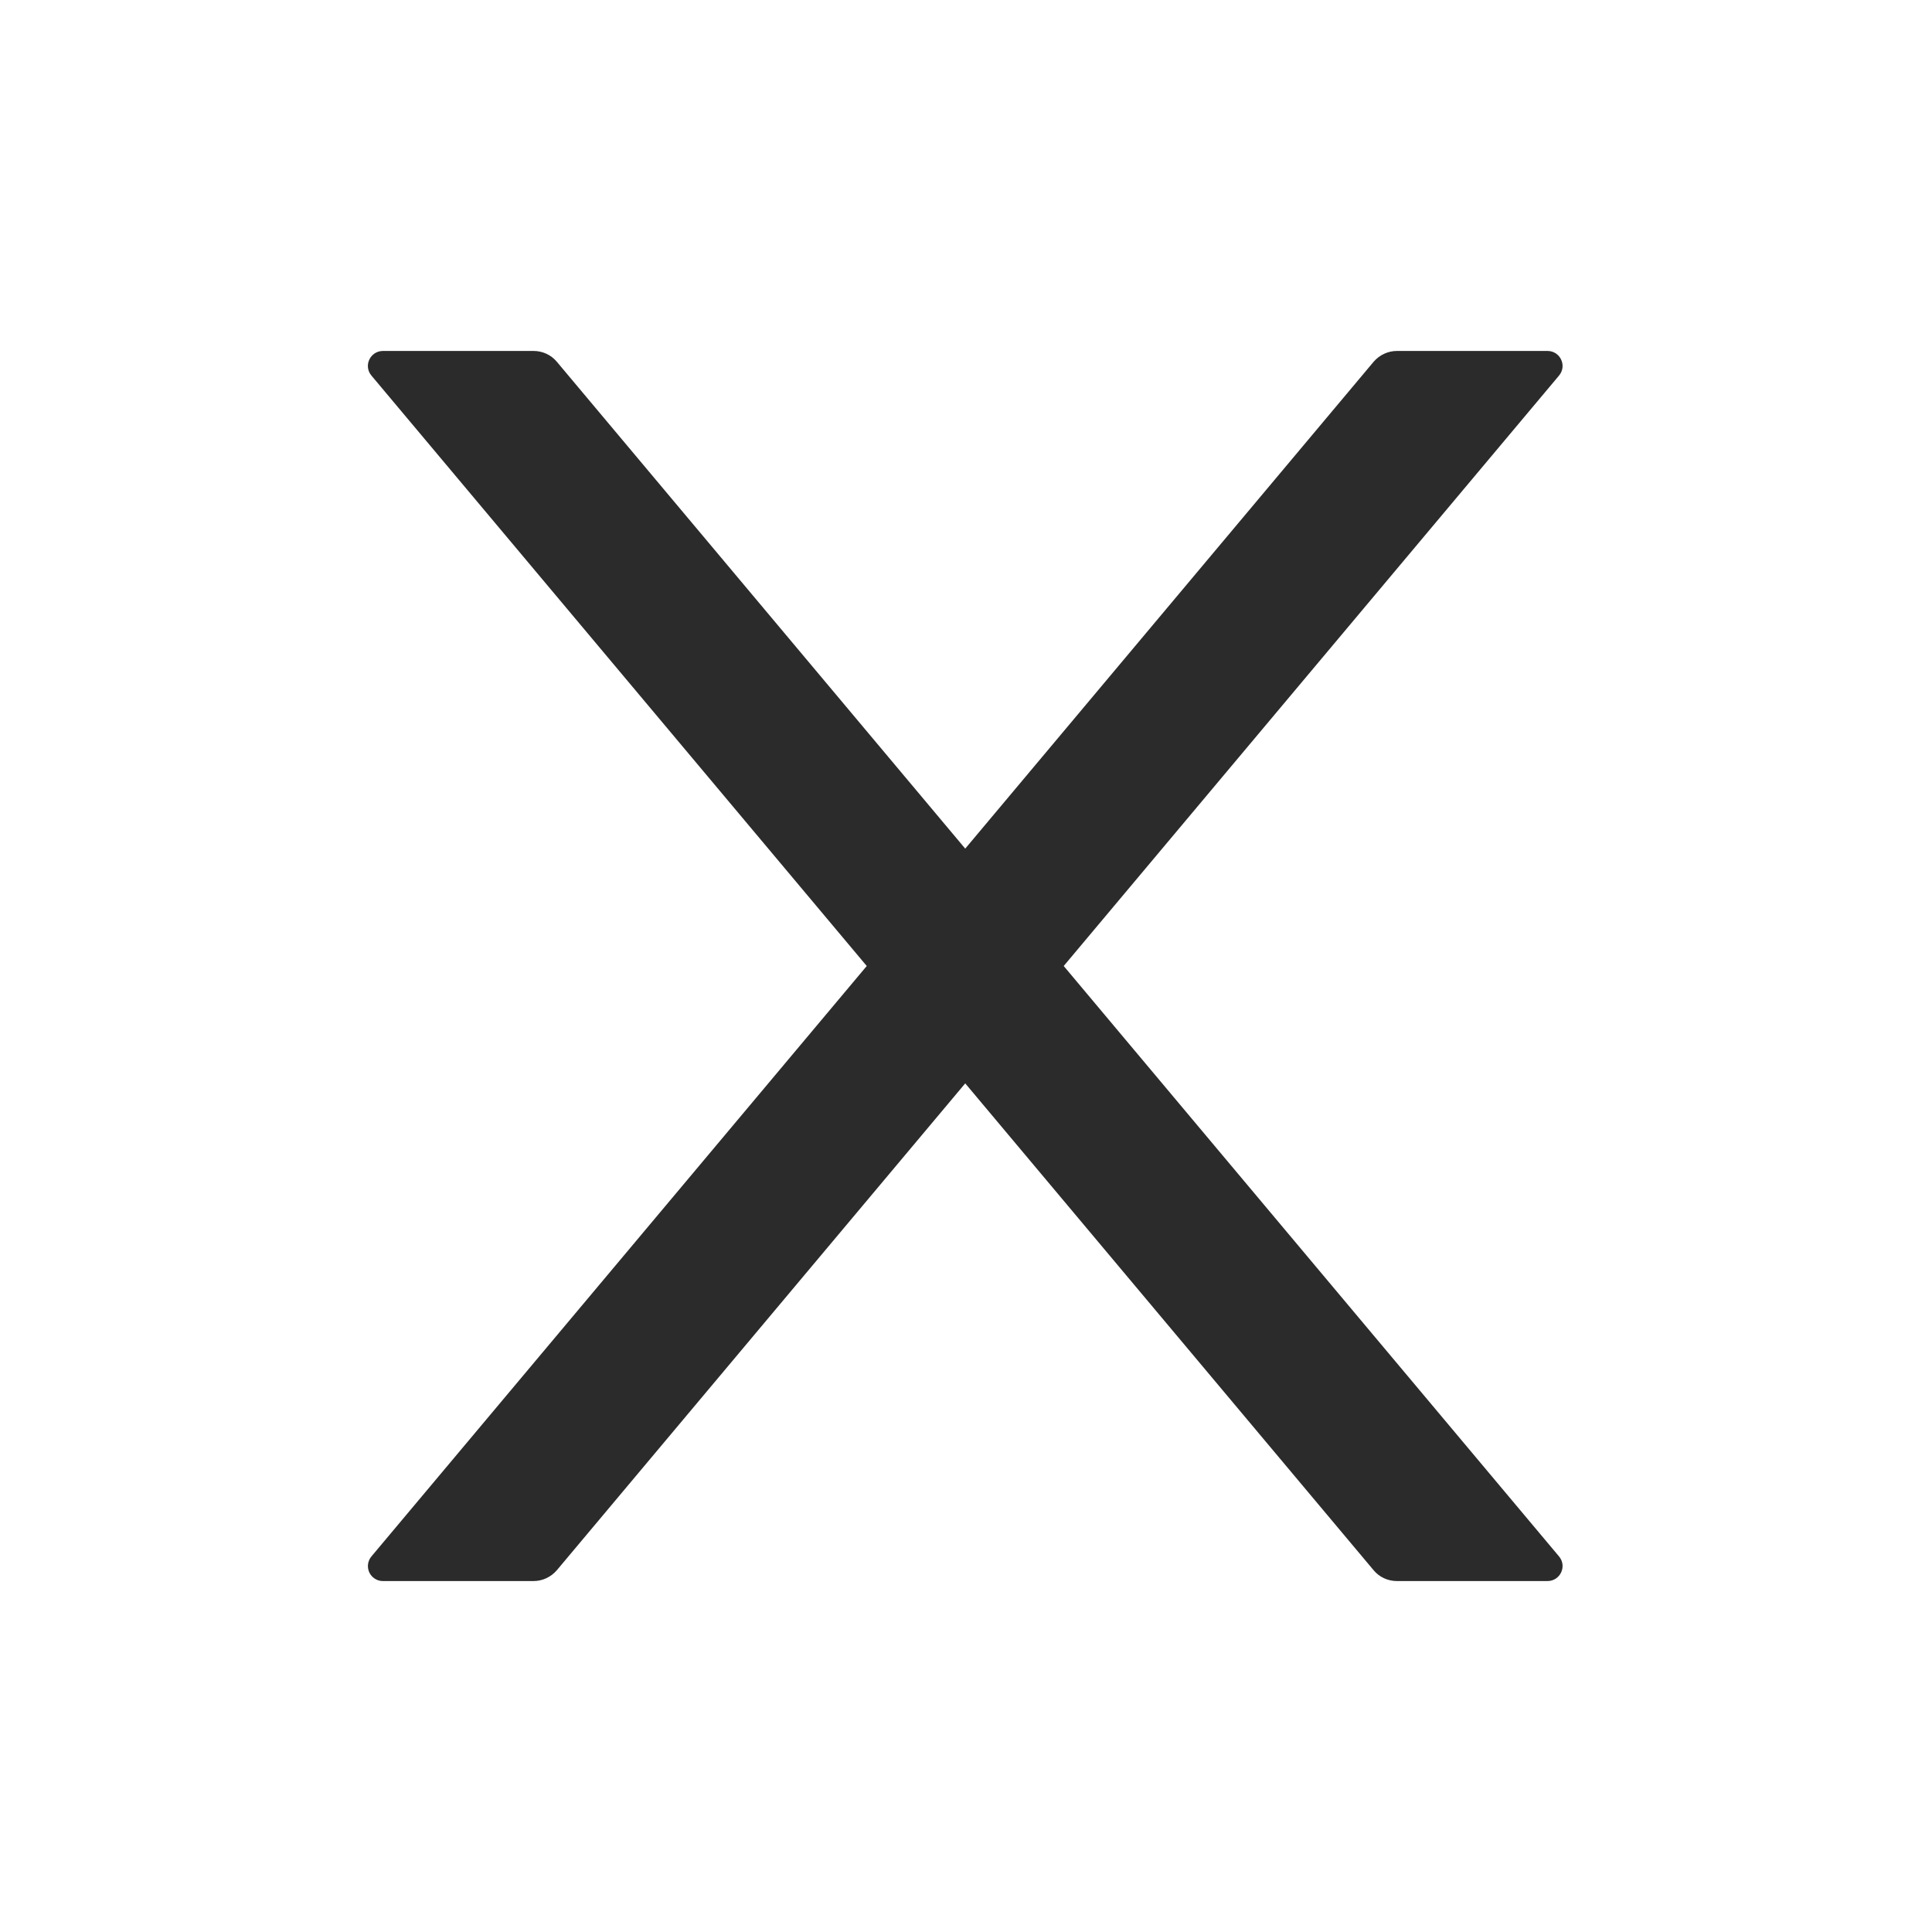
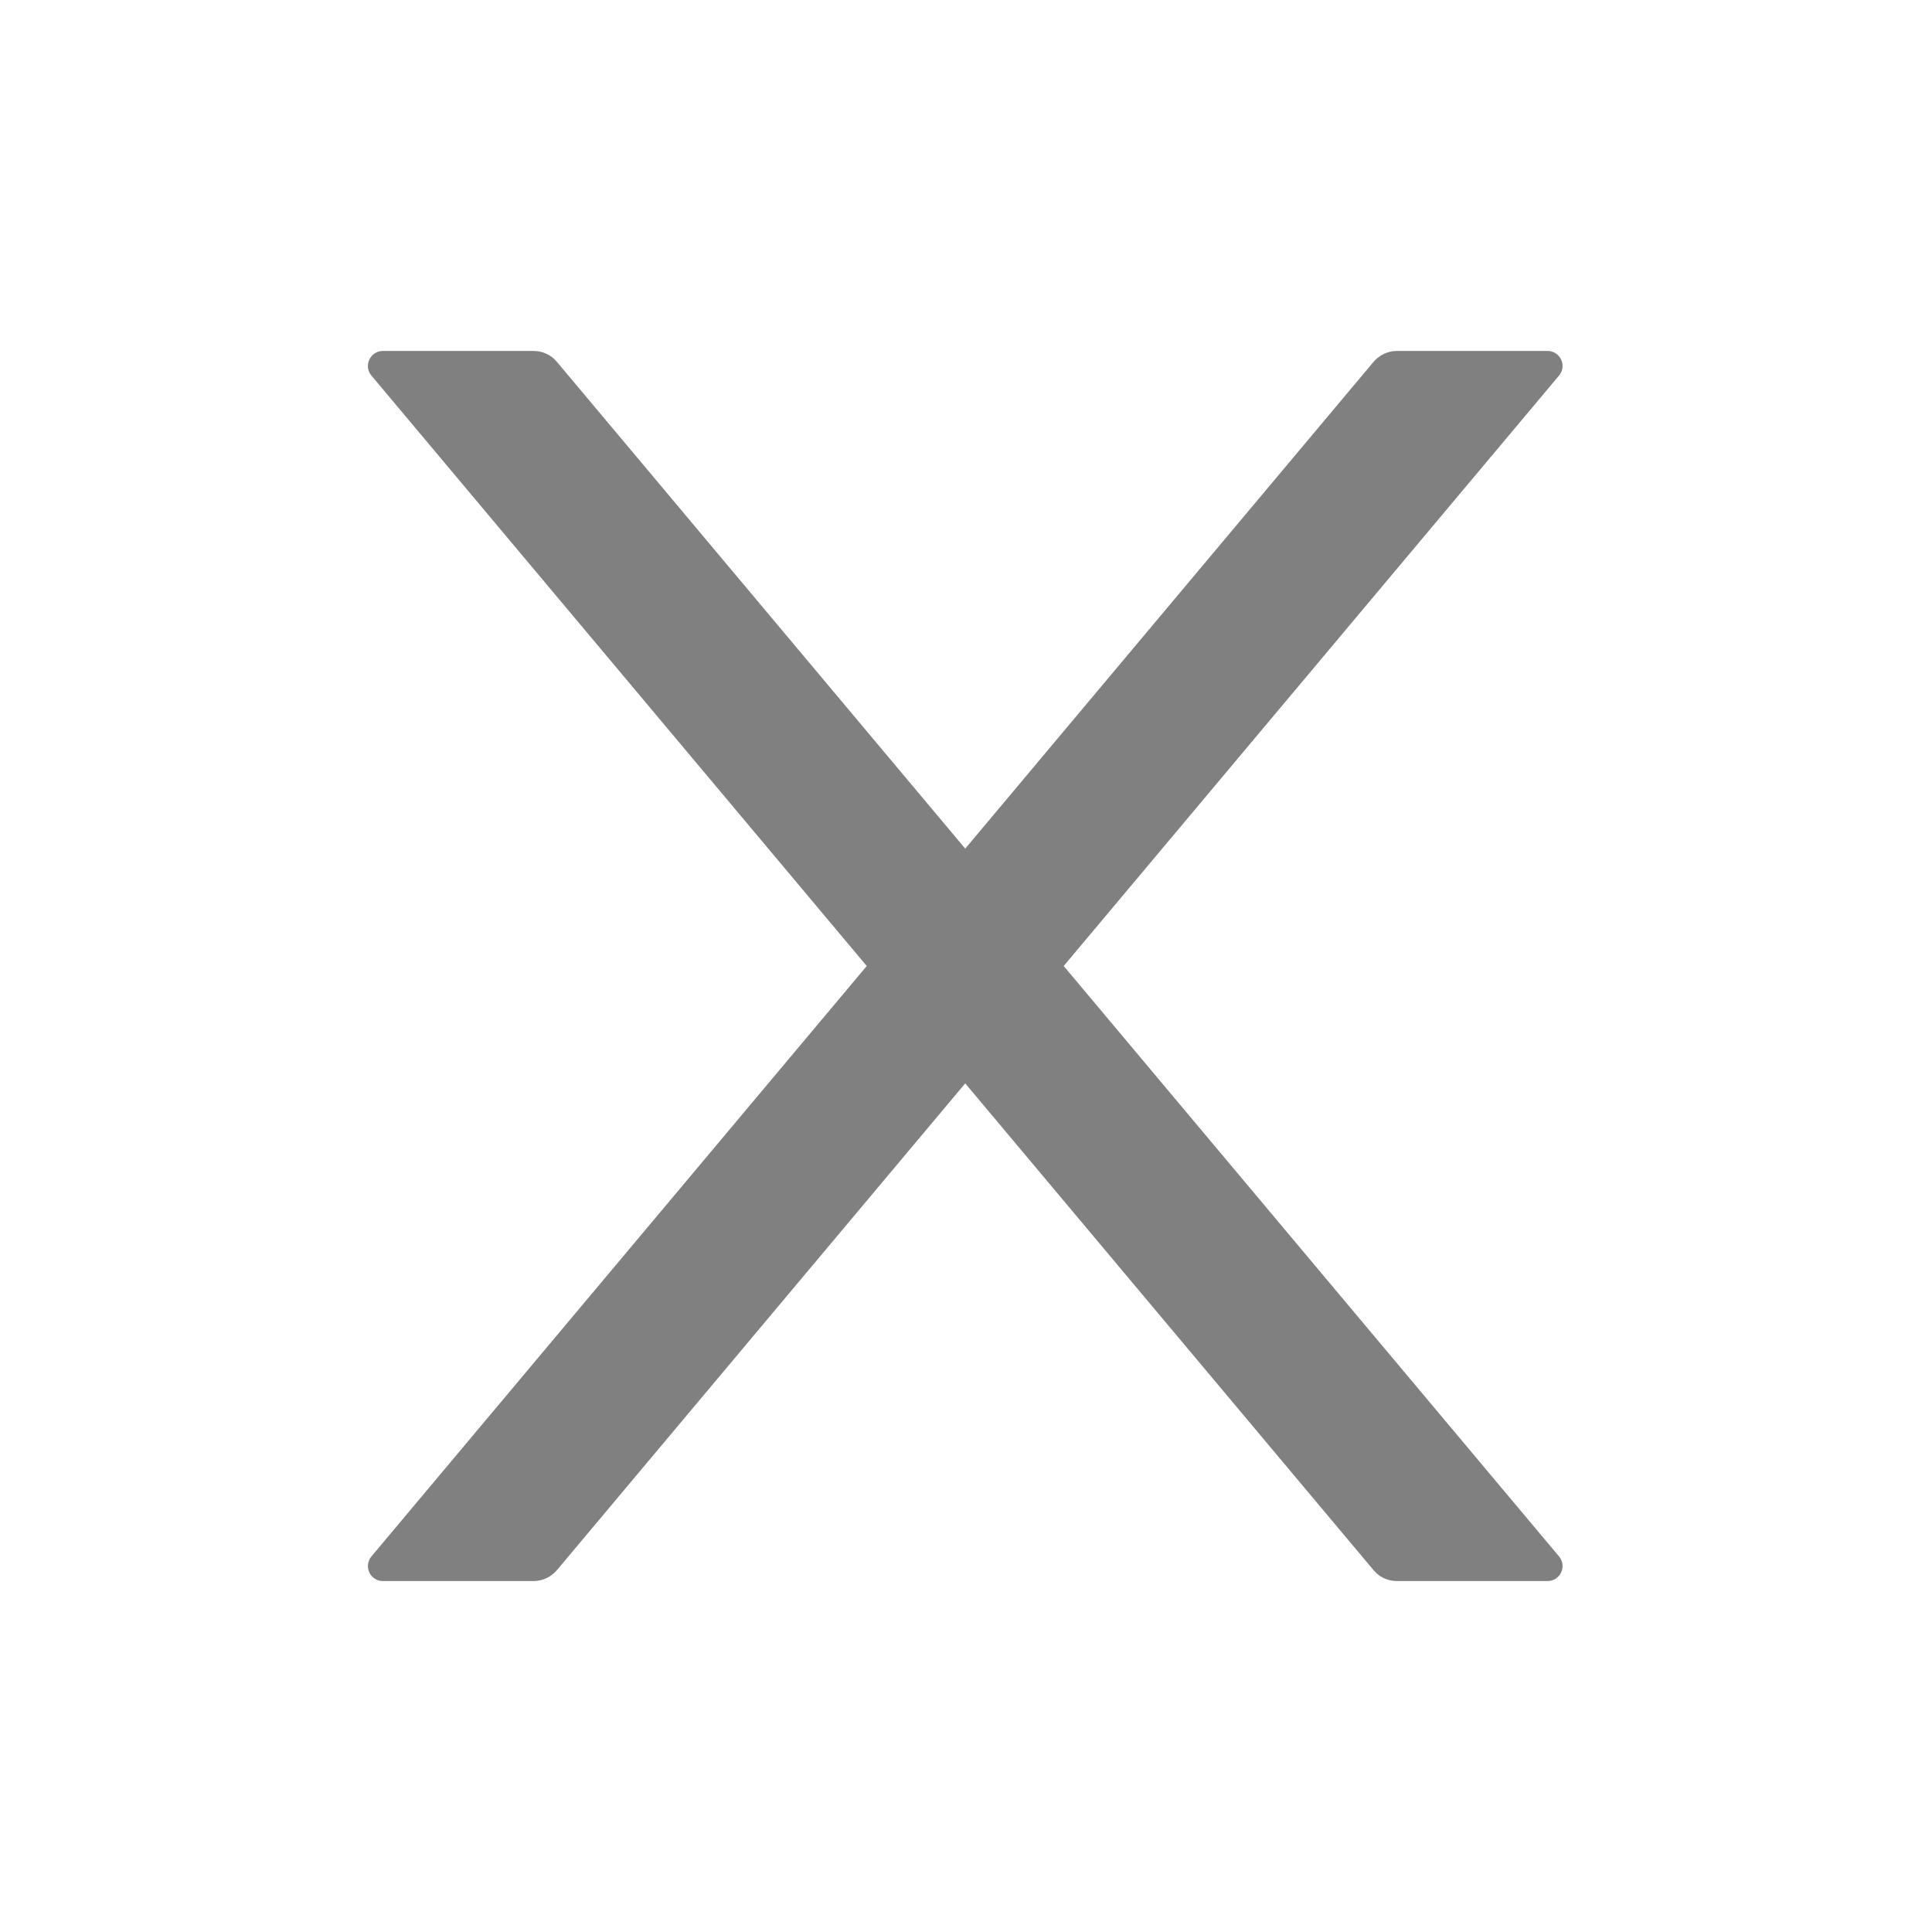
<svg xmlns="http://www.w3.org/2000/svg" width="40" height="40" viewBox="0 0 40 40" fill="none">
-   <path d="M22.023 20L32.277 7.777C32.449 7.574 32.304 7.266 32.039 7.266H28.922C28.738 7.266 28.562 7.348 28.441 7.488L19.984 17.57L11.527 7.488C11.41 7.348 11.234 7.266 11.047 7.266H7.93C7.664 7.266 7.519 7.574 7.691 7.777L17.945 20L7.691 32.223C7.653 32.268 7.628 32.323 7.62 32.382C7.612 32.441 7.621 32.501 7.646 32.555C7.671 32.609 7.711 32.654 7.762 32.686C7.812 32.718 7.87 32.735 7.93 32.734H11.047C11.23 32.734 11.406 32.652 11.527 32.512L19.984 22.43L28.441 32.512C28.558 32.652 28.734 32.734 28.922 32.734H32.039C32.304 32.734 32.449 32.426 32.277 32.223L22.023 20Z" fill="#2B2B2B" />
+   <path d="M22.023 20L32.277 7.777C32.449 7.574 32.304 7.266 32.039 7.266H28.922C28.738 7.266 28.562 7.348 28.441 7.488L19.984 17.57L11.527 7.488C11.41 7.348 11.234 7.266 11.047 7.266H7.93C7.664 7.266 7.519 7.574 7.691 7.777L17.945 20L7.691 32.223C7.653 32.268 7.628 32.323 7.62 32.382C7.612 32.441 7.621 32.501 7.646 32.555C7.671 32.609 7.711 32.654 7.762 32.686C7.812 32.718 7.87 32.735 7.93 32.734H11.047C11.23 32.734 11.406 32.652 11.527 32.512L19.984 22.43L28.441 32.512C28.558 32.652 28.734 32.734 28.922 32.734H32.039C32.304 32.734 32.449 32.426 32.277 32.223L22.023 20Z" fill="#808080" />
</svg>
